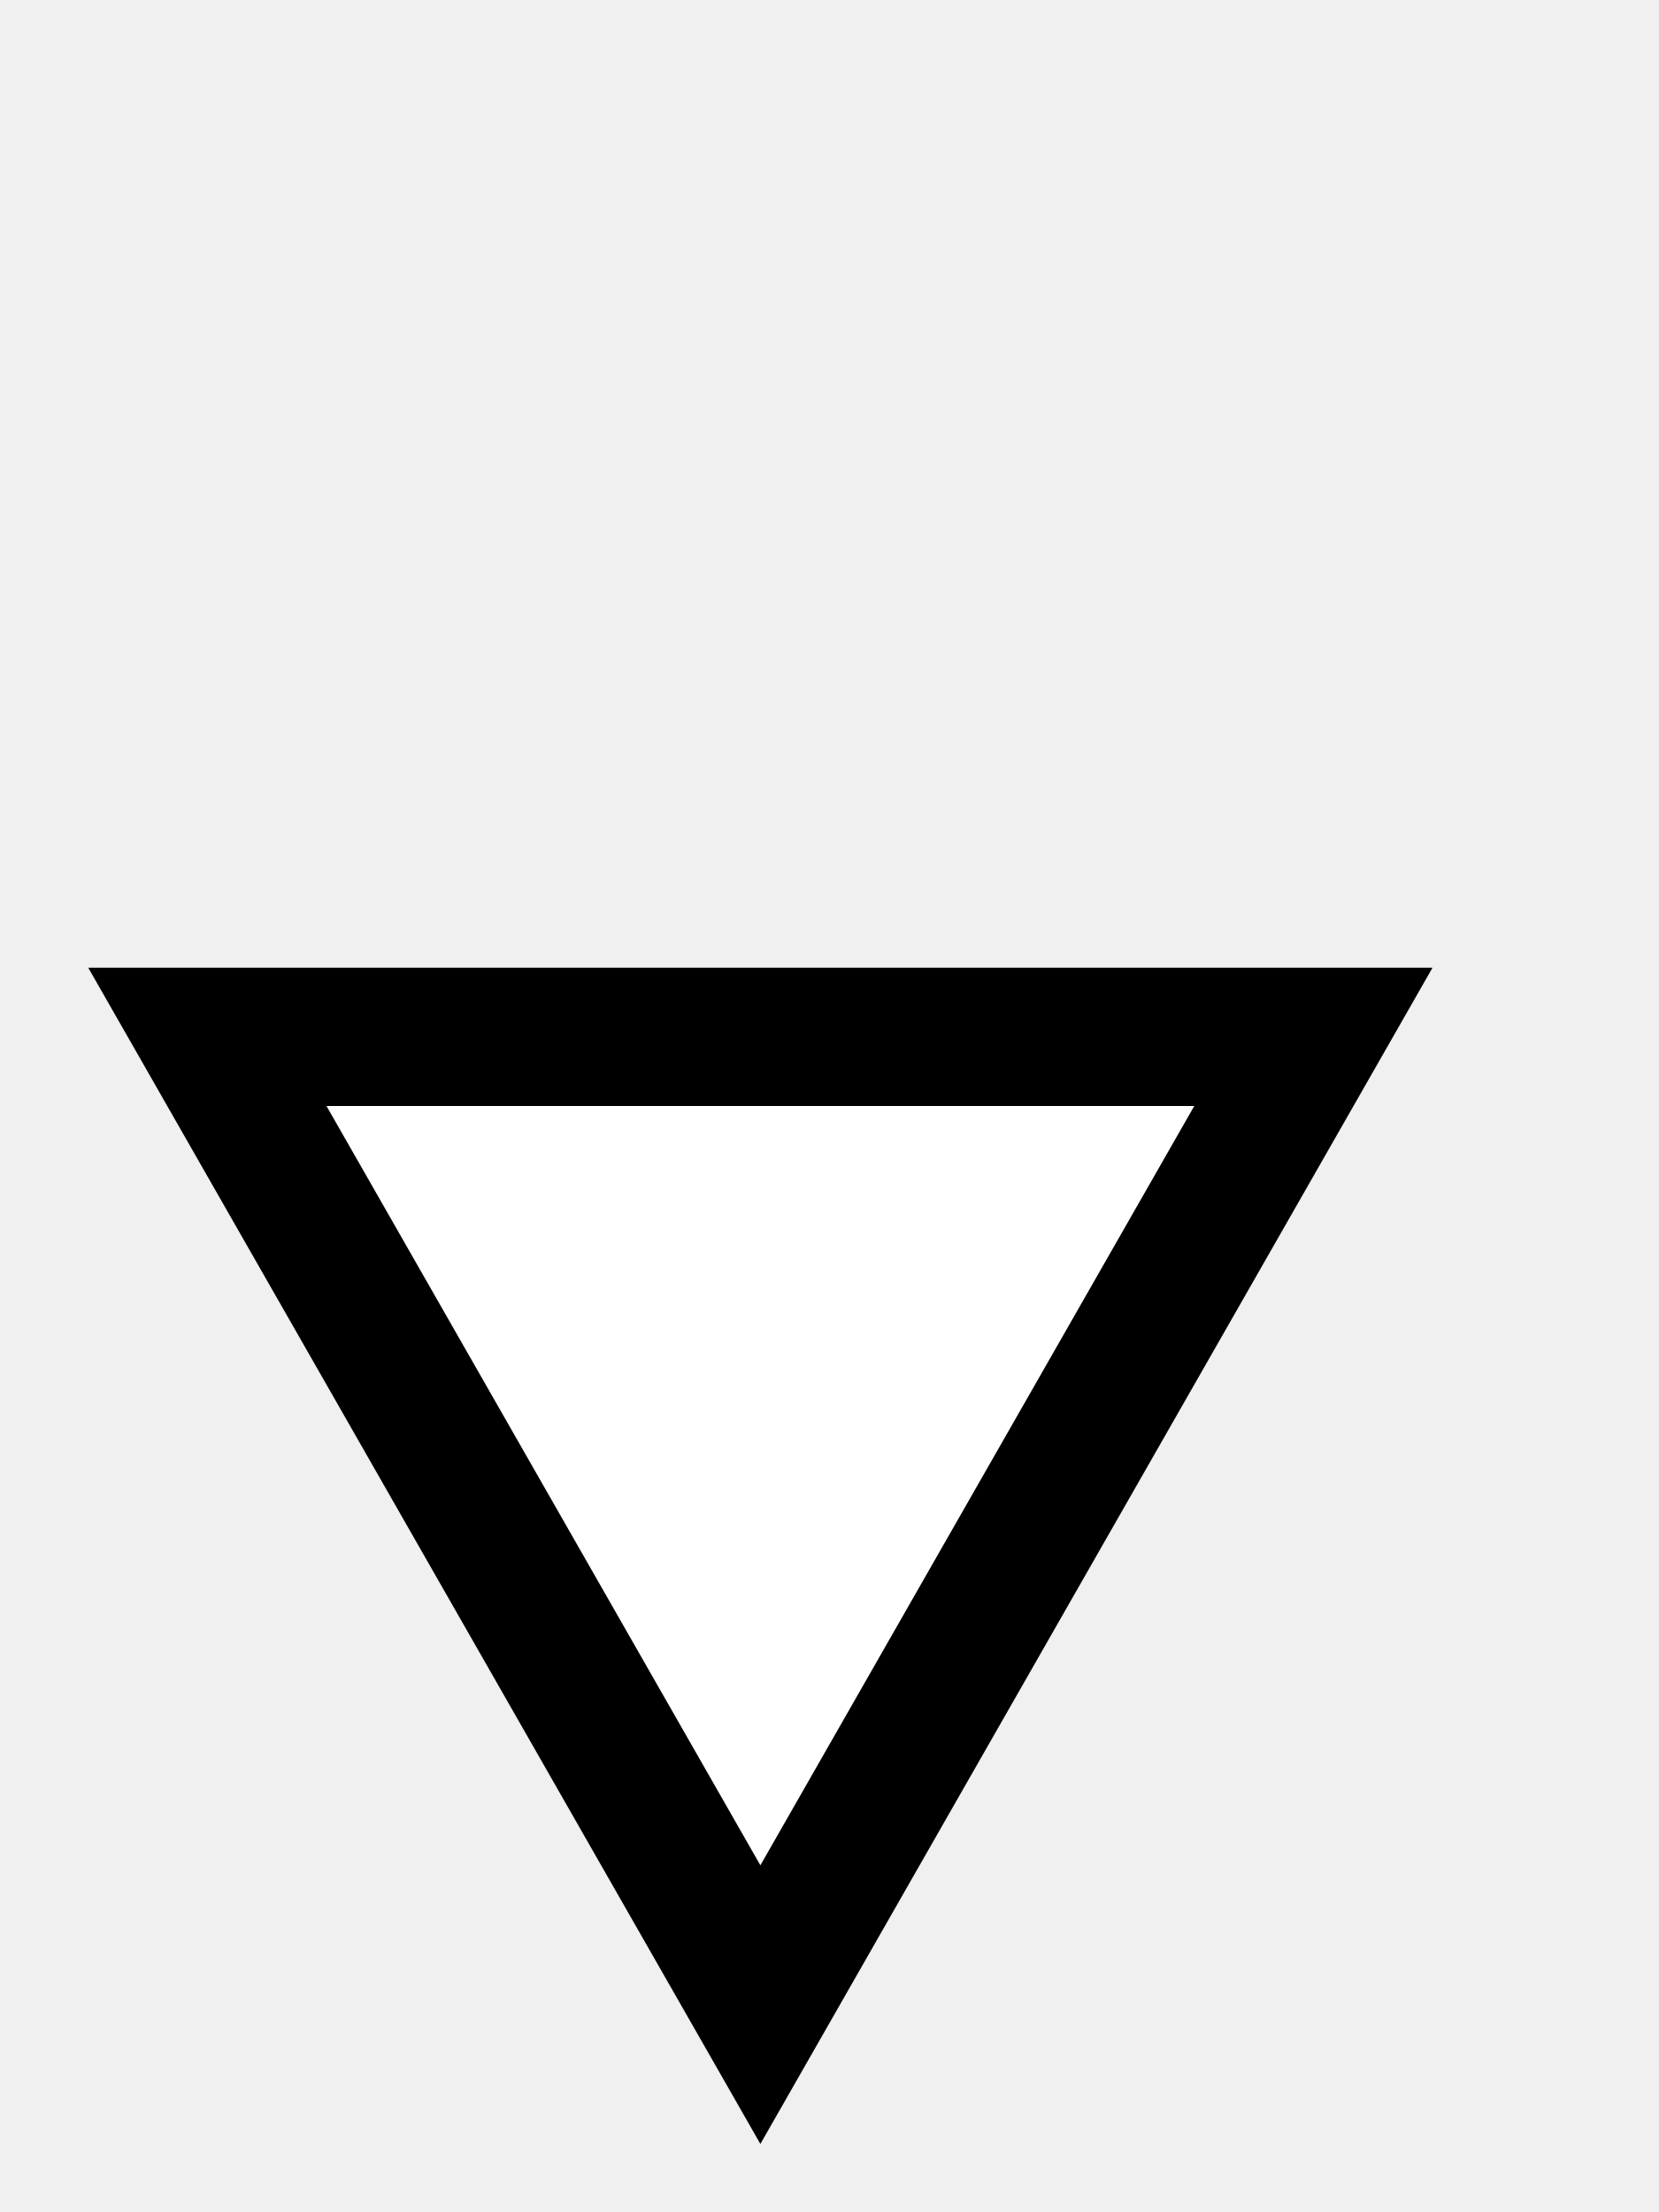
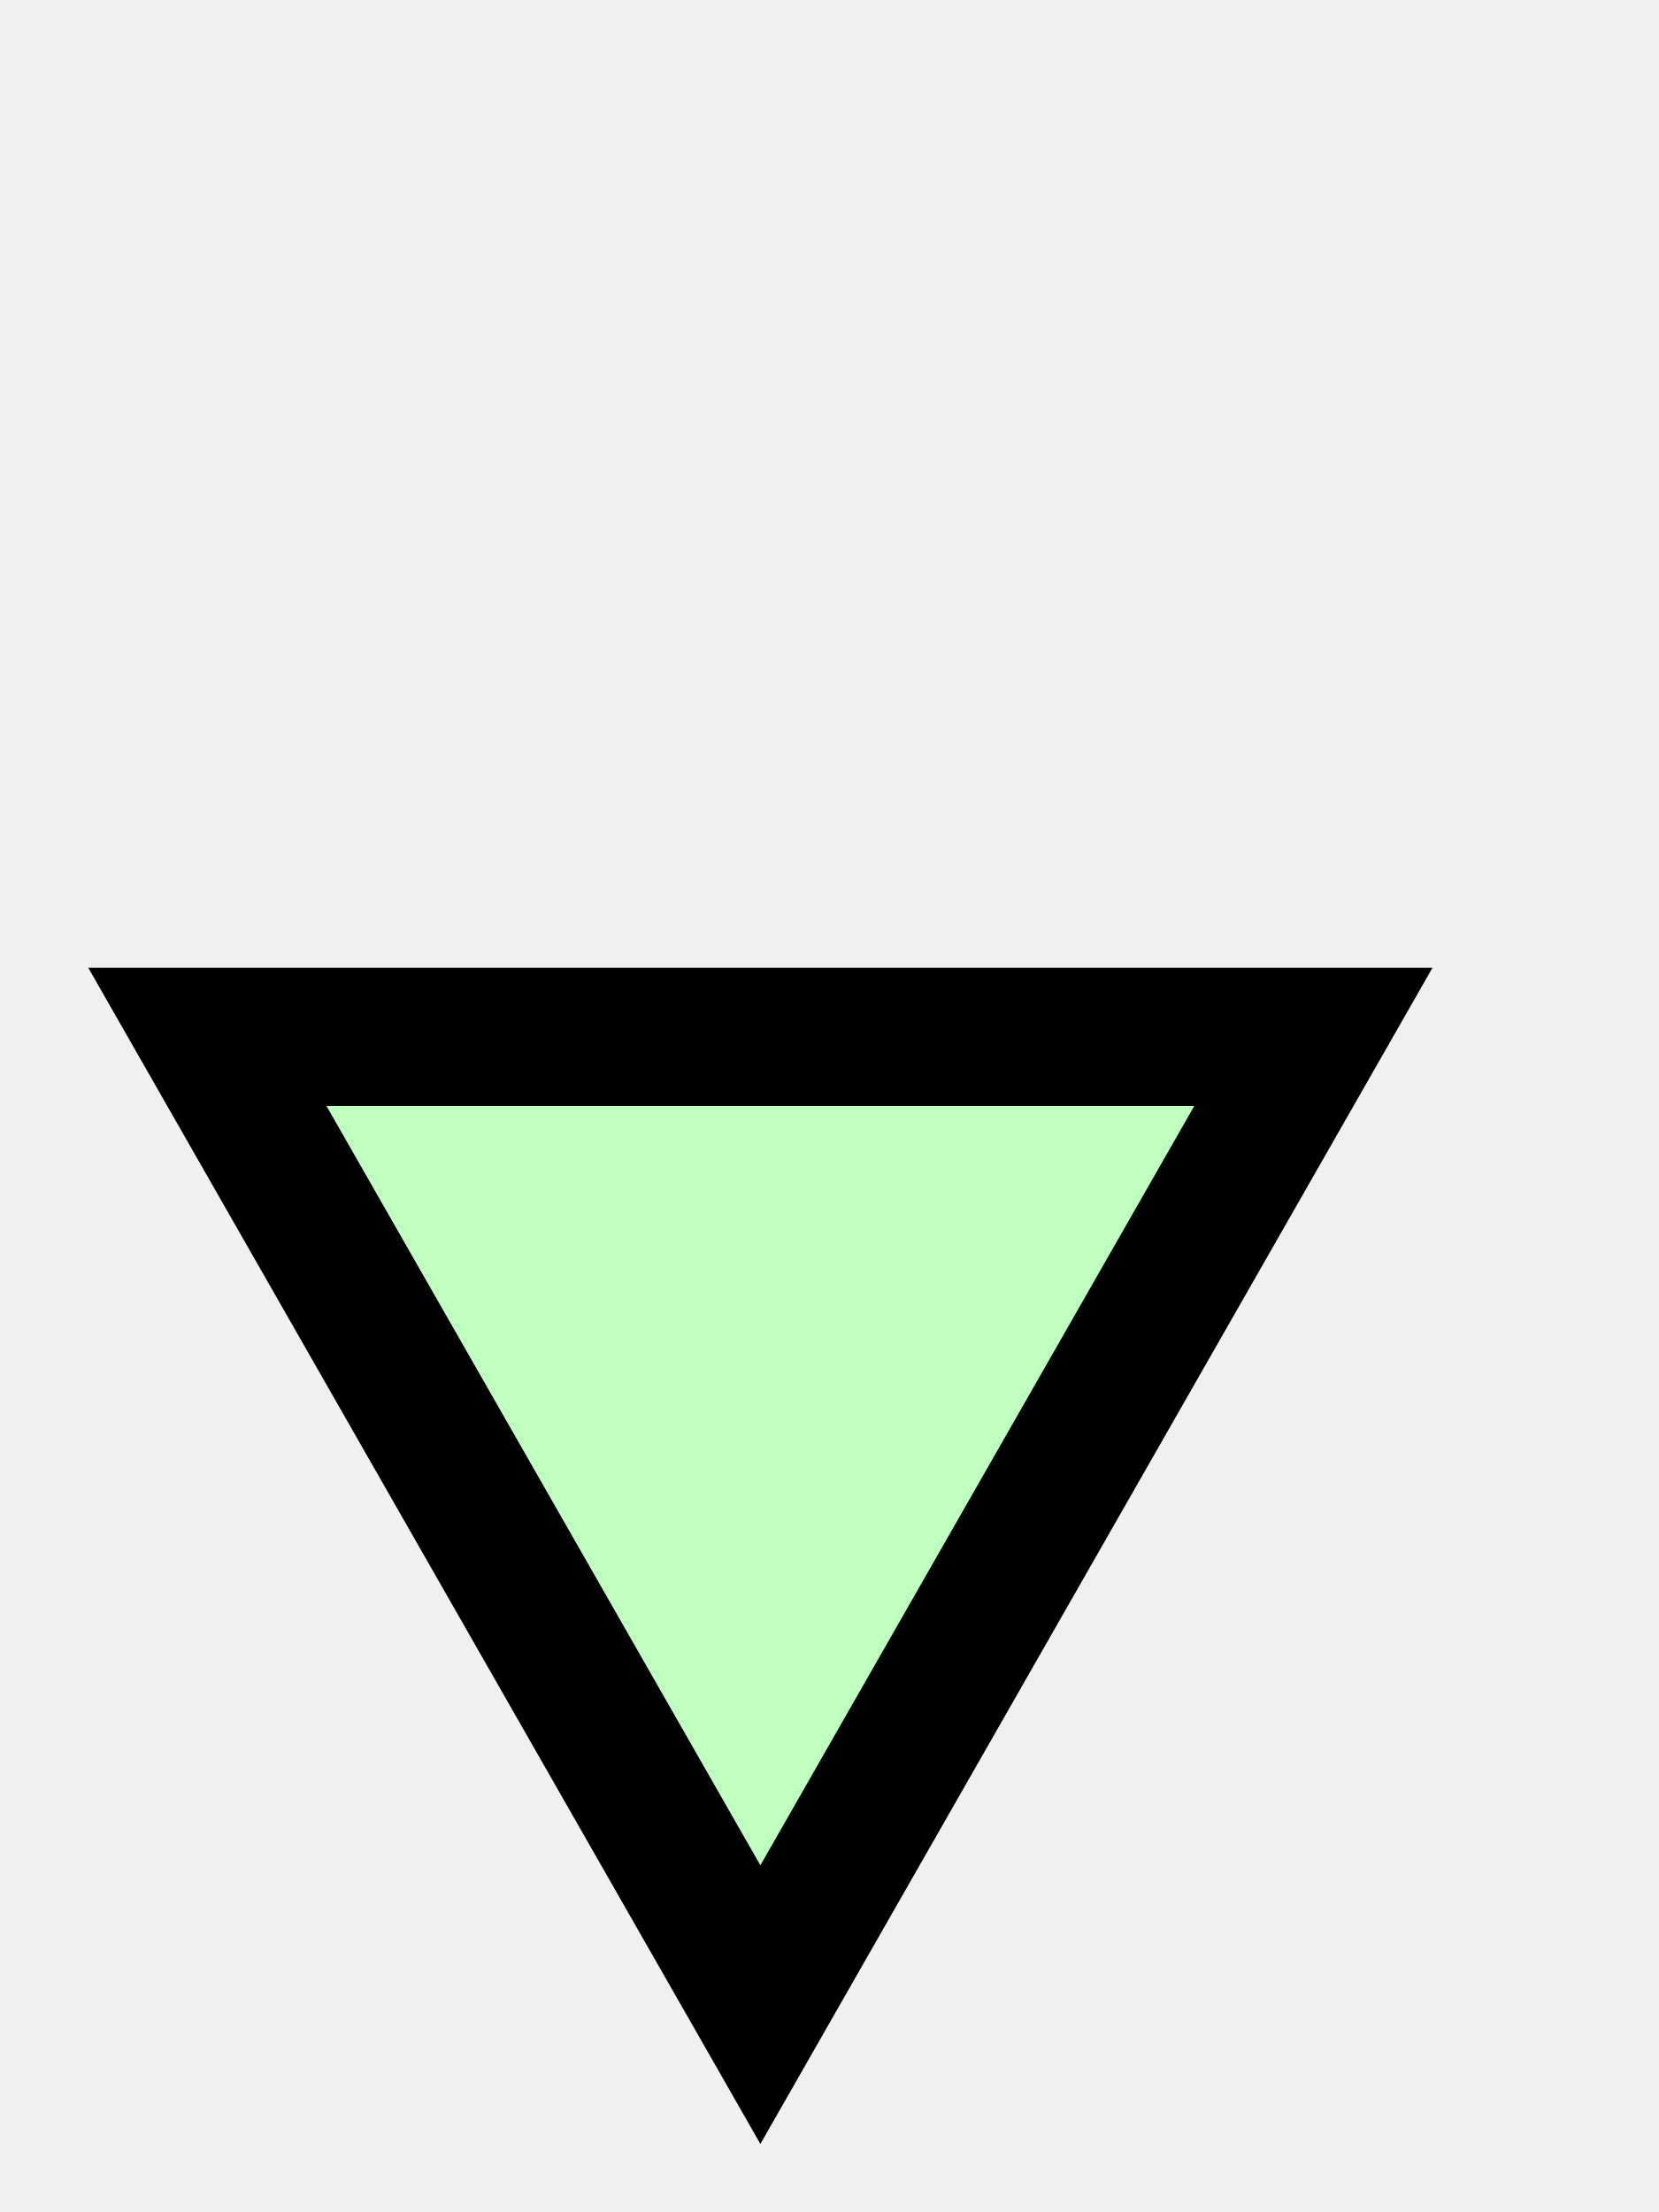
<svg xmlns="http://www.w3.org/2000/svg" width="100%" height="100%" viewBox="0 0 12 16" preserveAspectRatio="xMidYMid meet" version="1.1">
-   <path stroke="#000000" stroke-width="1" fill="#ffffff" d="M 1.5,7.5 L 5.5,14.5 L 9.5,7.5 Z " />
+   <path stroke="#000000" stroke-width="1" fill="#bfffbf" d="M 1.5,7.5 L 5.5,14.5 L 9.5,7.5 Z " />
</svg>
